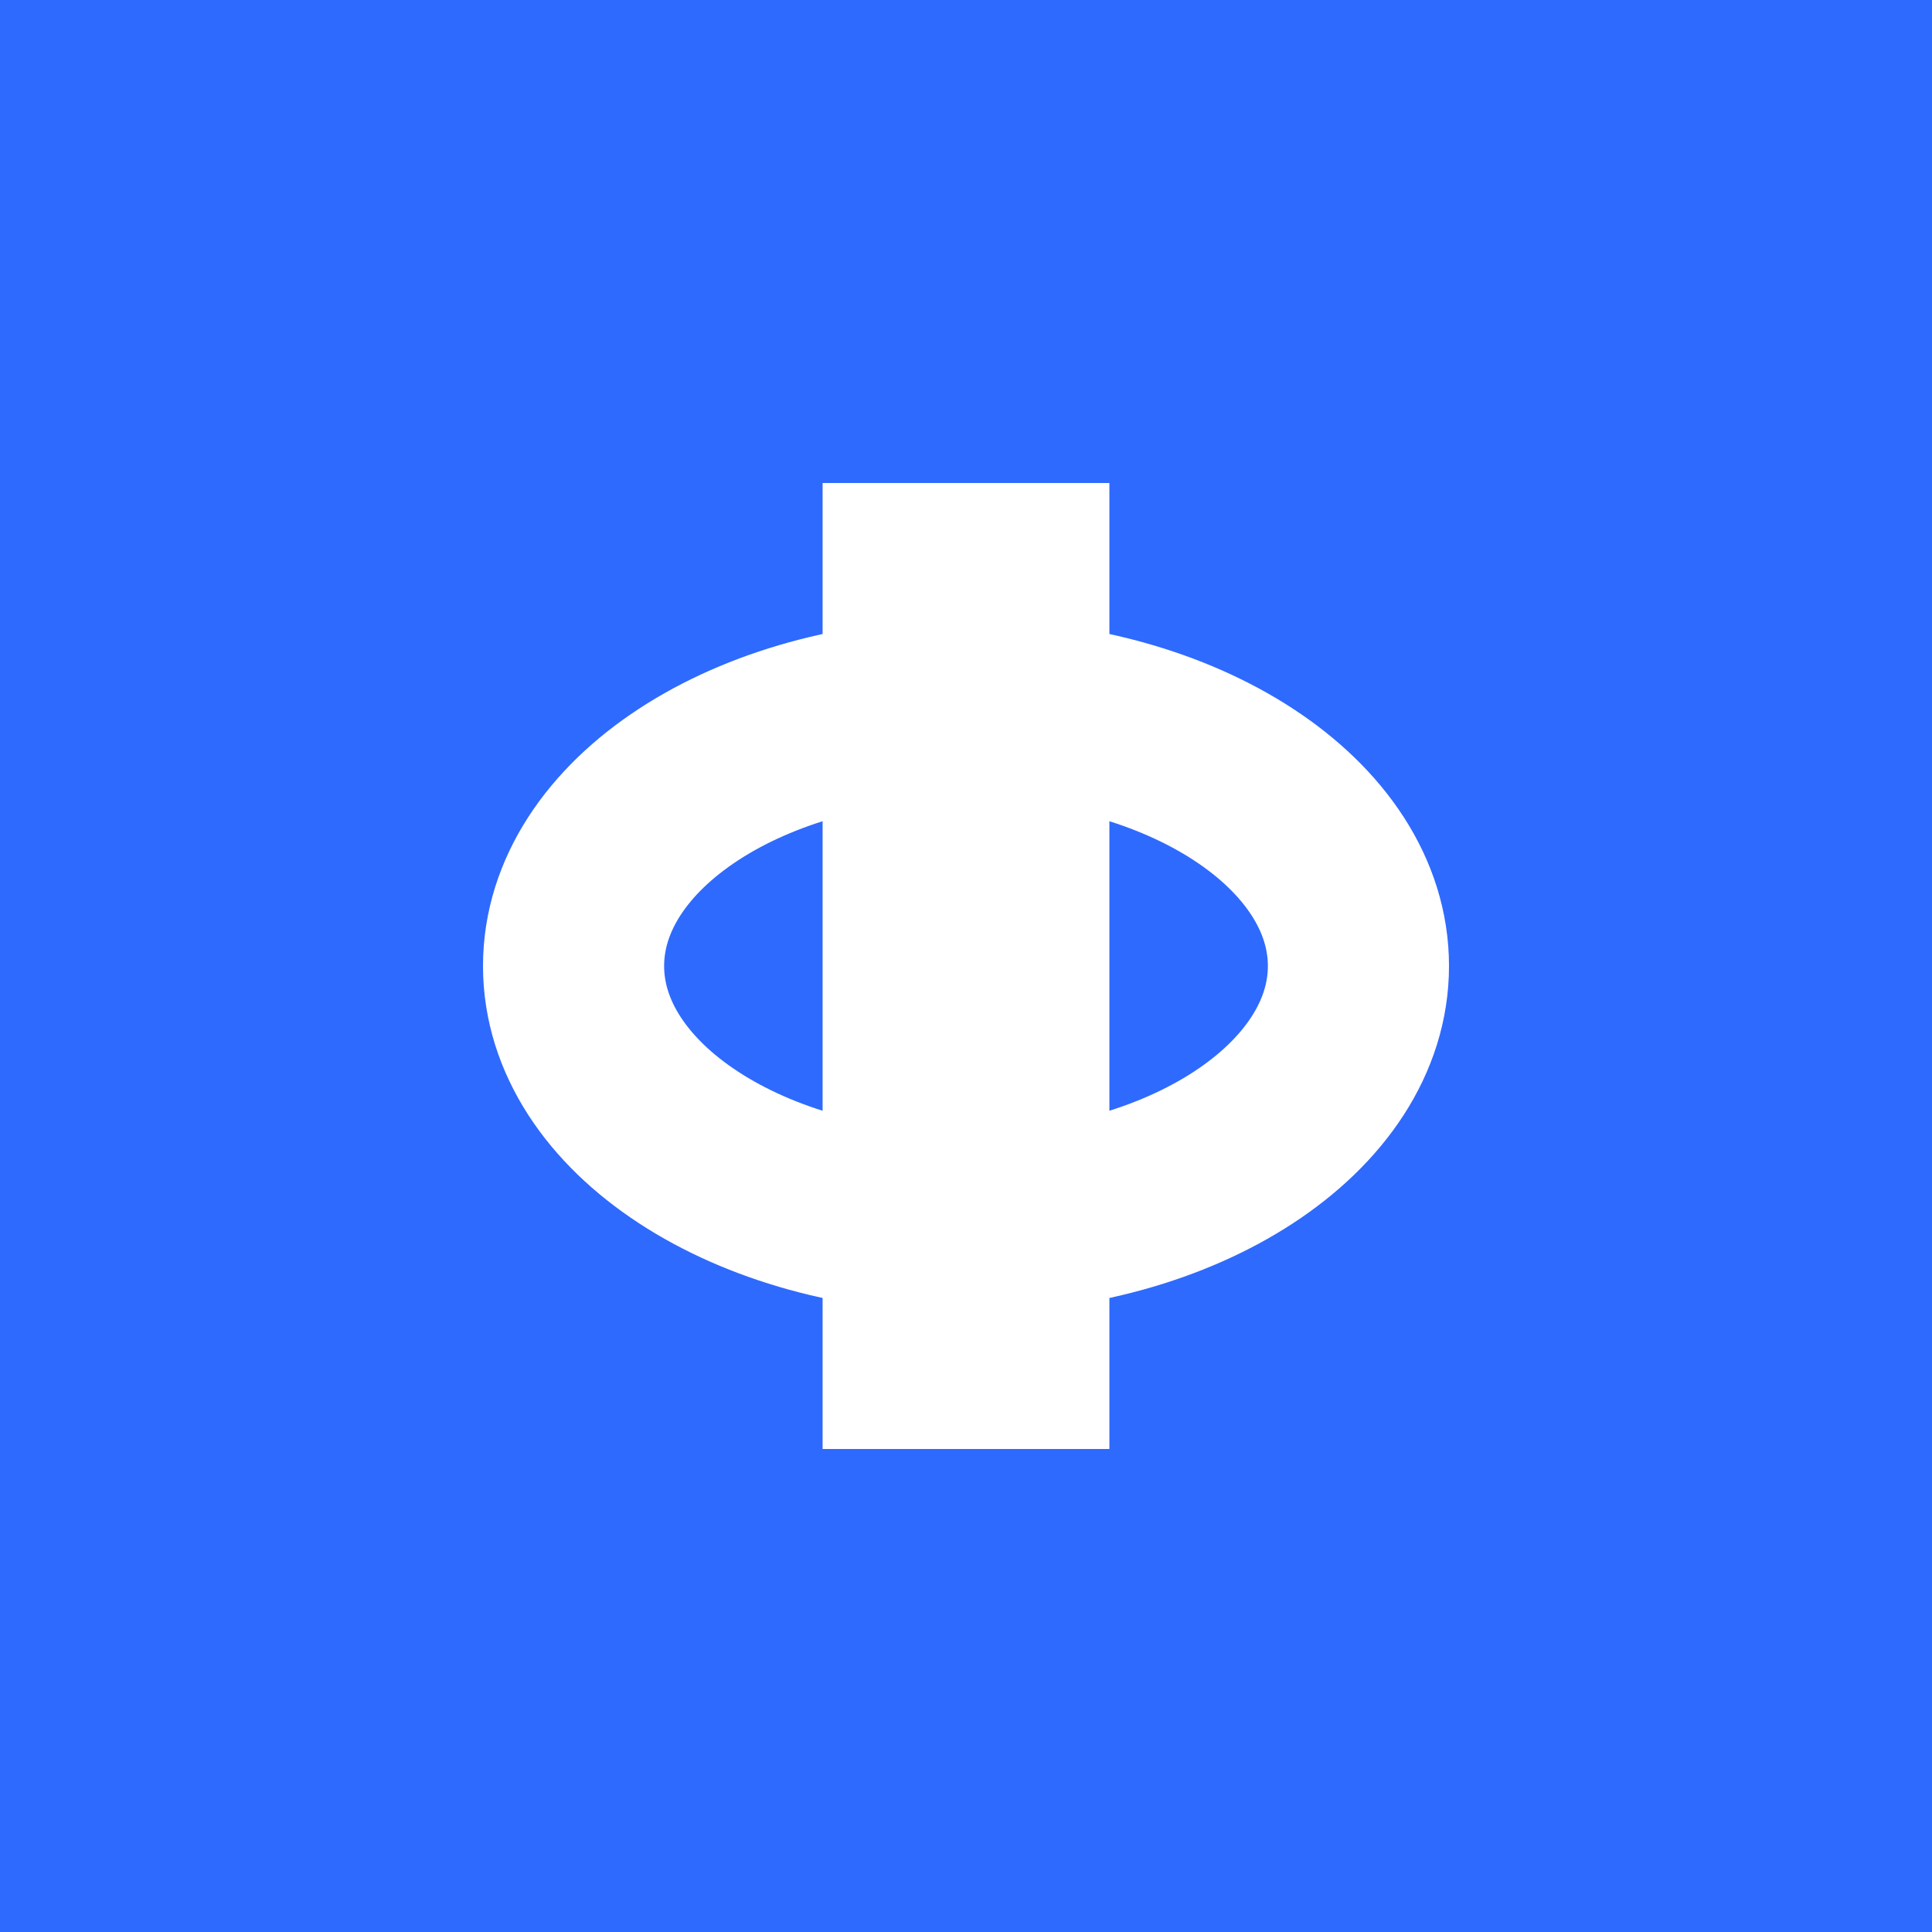
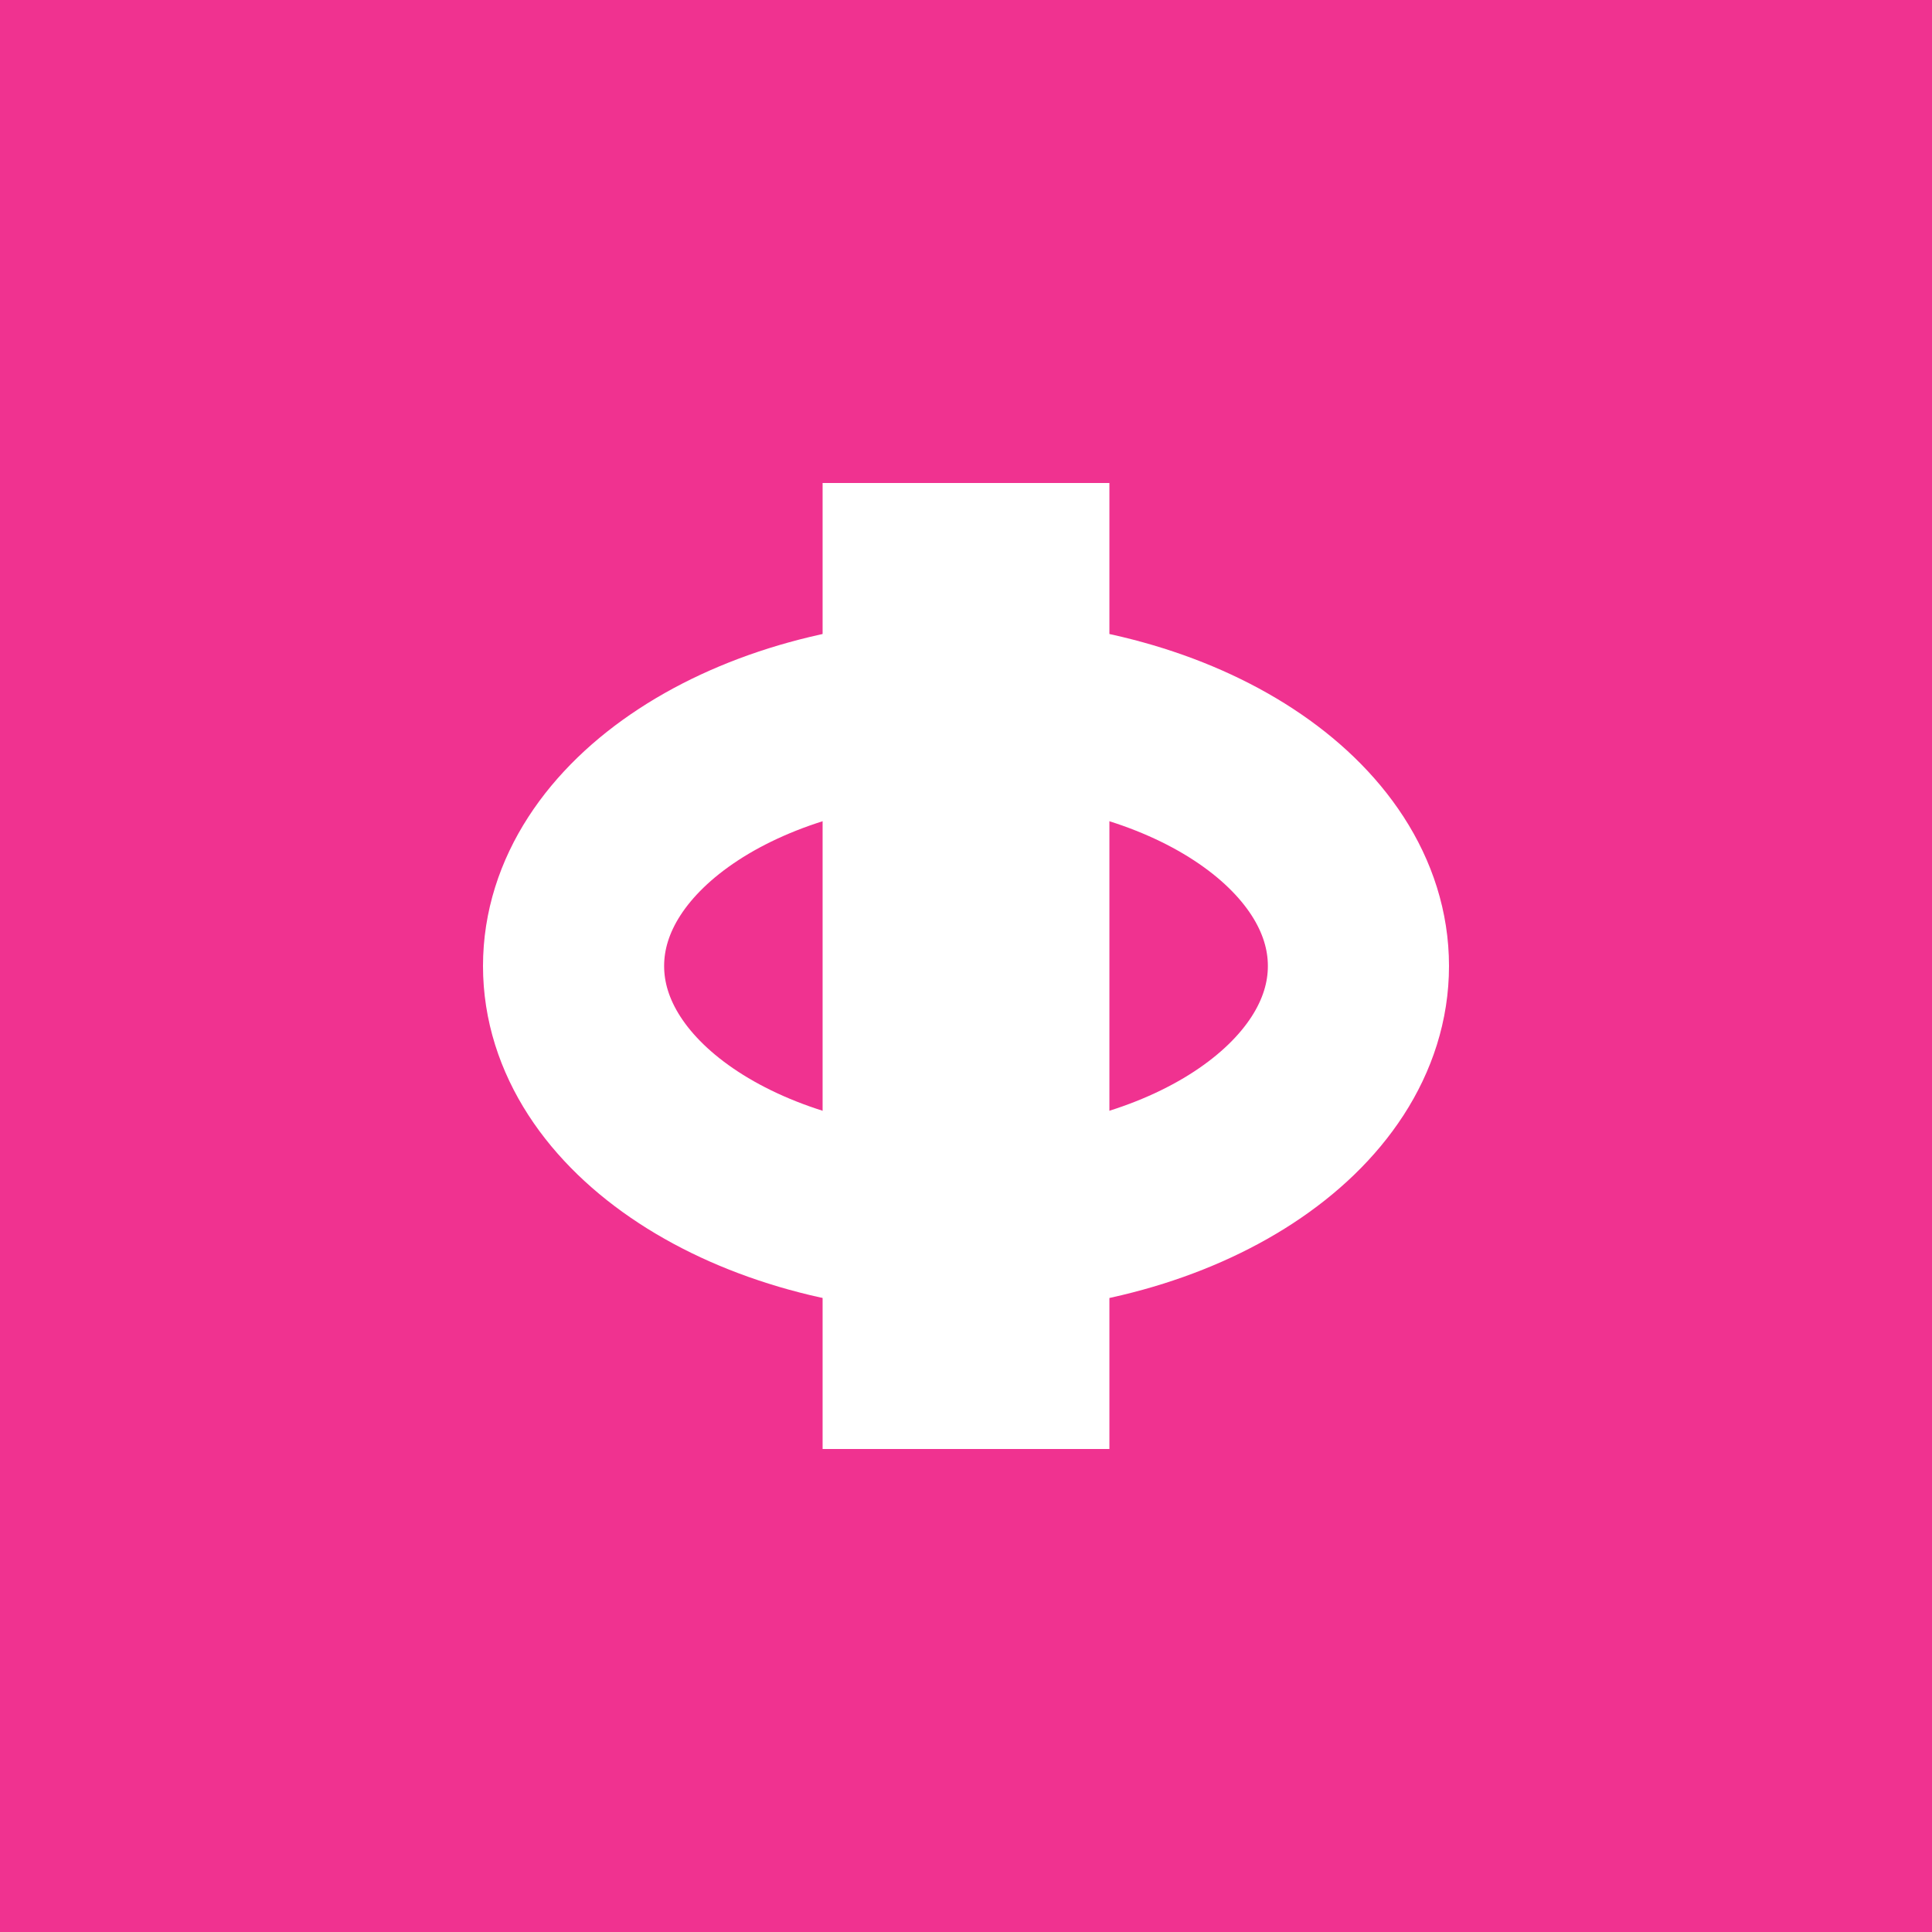
<svg xmlns="http://www.w3.org/2000/svg" viewBox="0 0 128 128" width="512" height="512">
  <defs>
    <clipPath id="c">
      <rect x="32" y="32" width="64" height="64" />
    </clipPath>
  </defs>
-   <rect width="128" height="128" fill="#2E6AFE" />
+   <rect width="128" height="128" fill="#F03290" />
  <g fill="#fff">
    <ellipse cx="64" cy="64" rx="26" ry="17" fill="none" stroke="#fff" stroke-width="12" />
    <rect x="54.5" y="32" width="19" height="64" />
  </g>
</svg>
